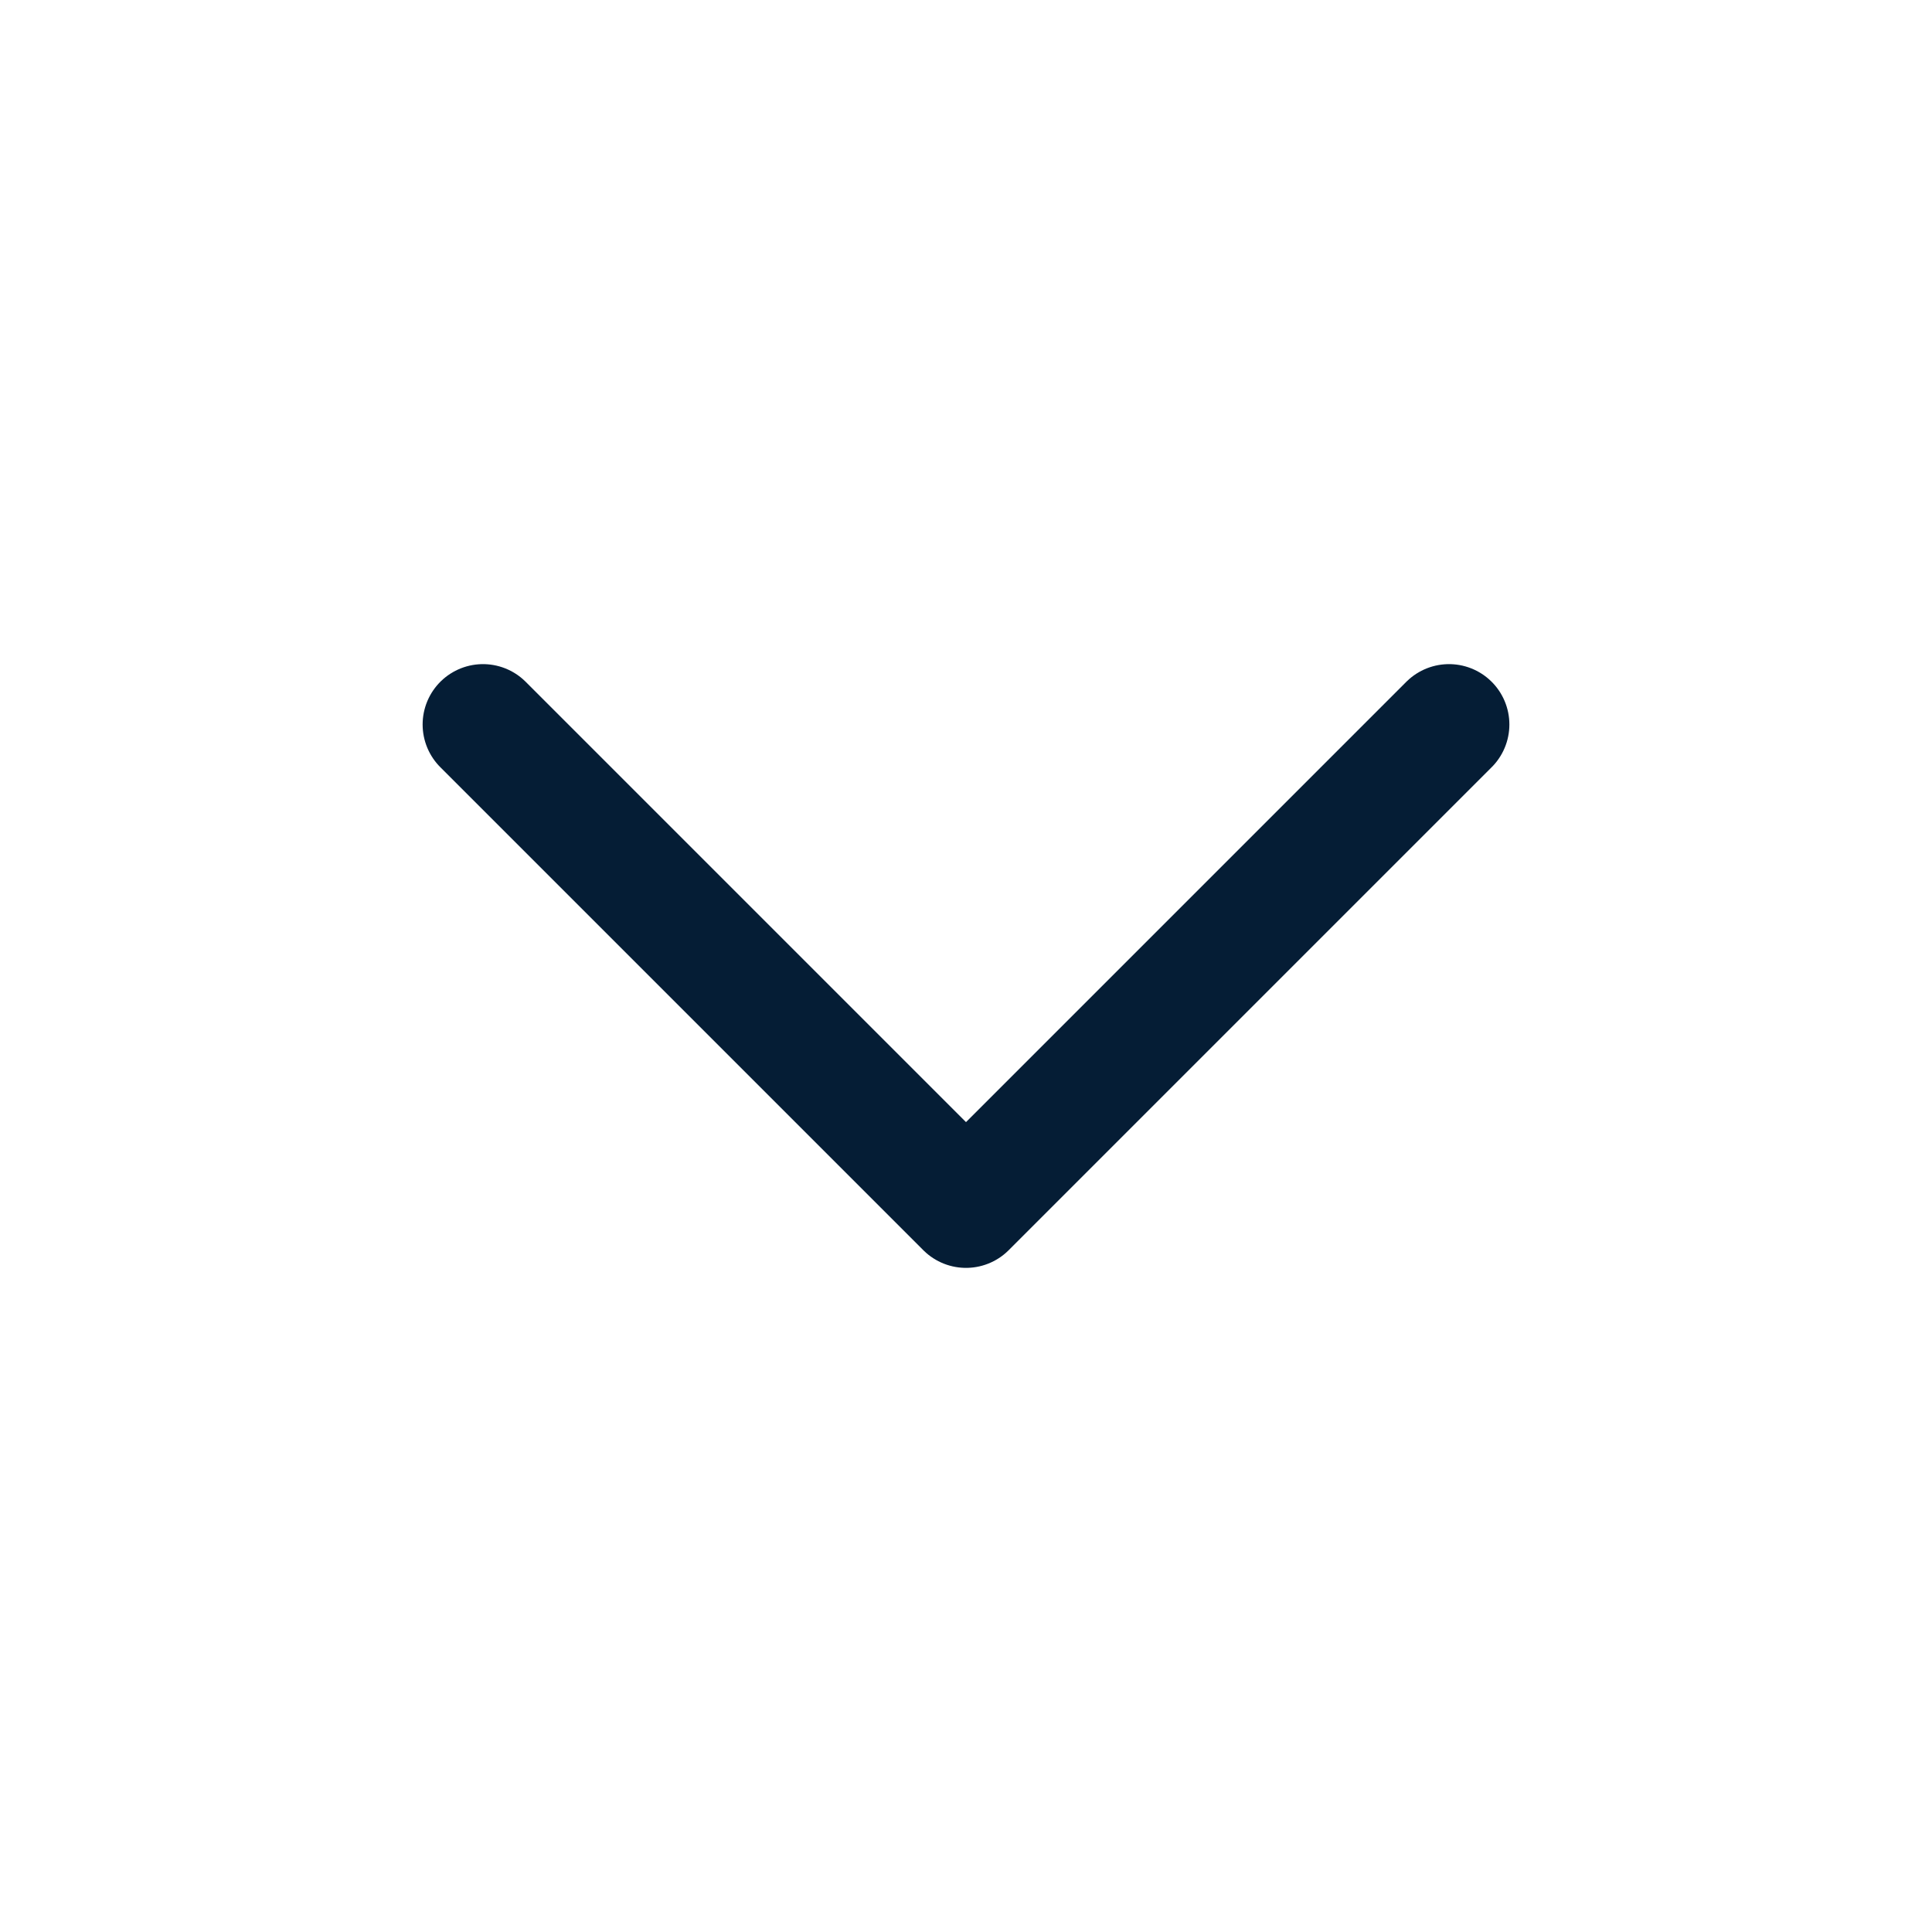
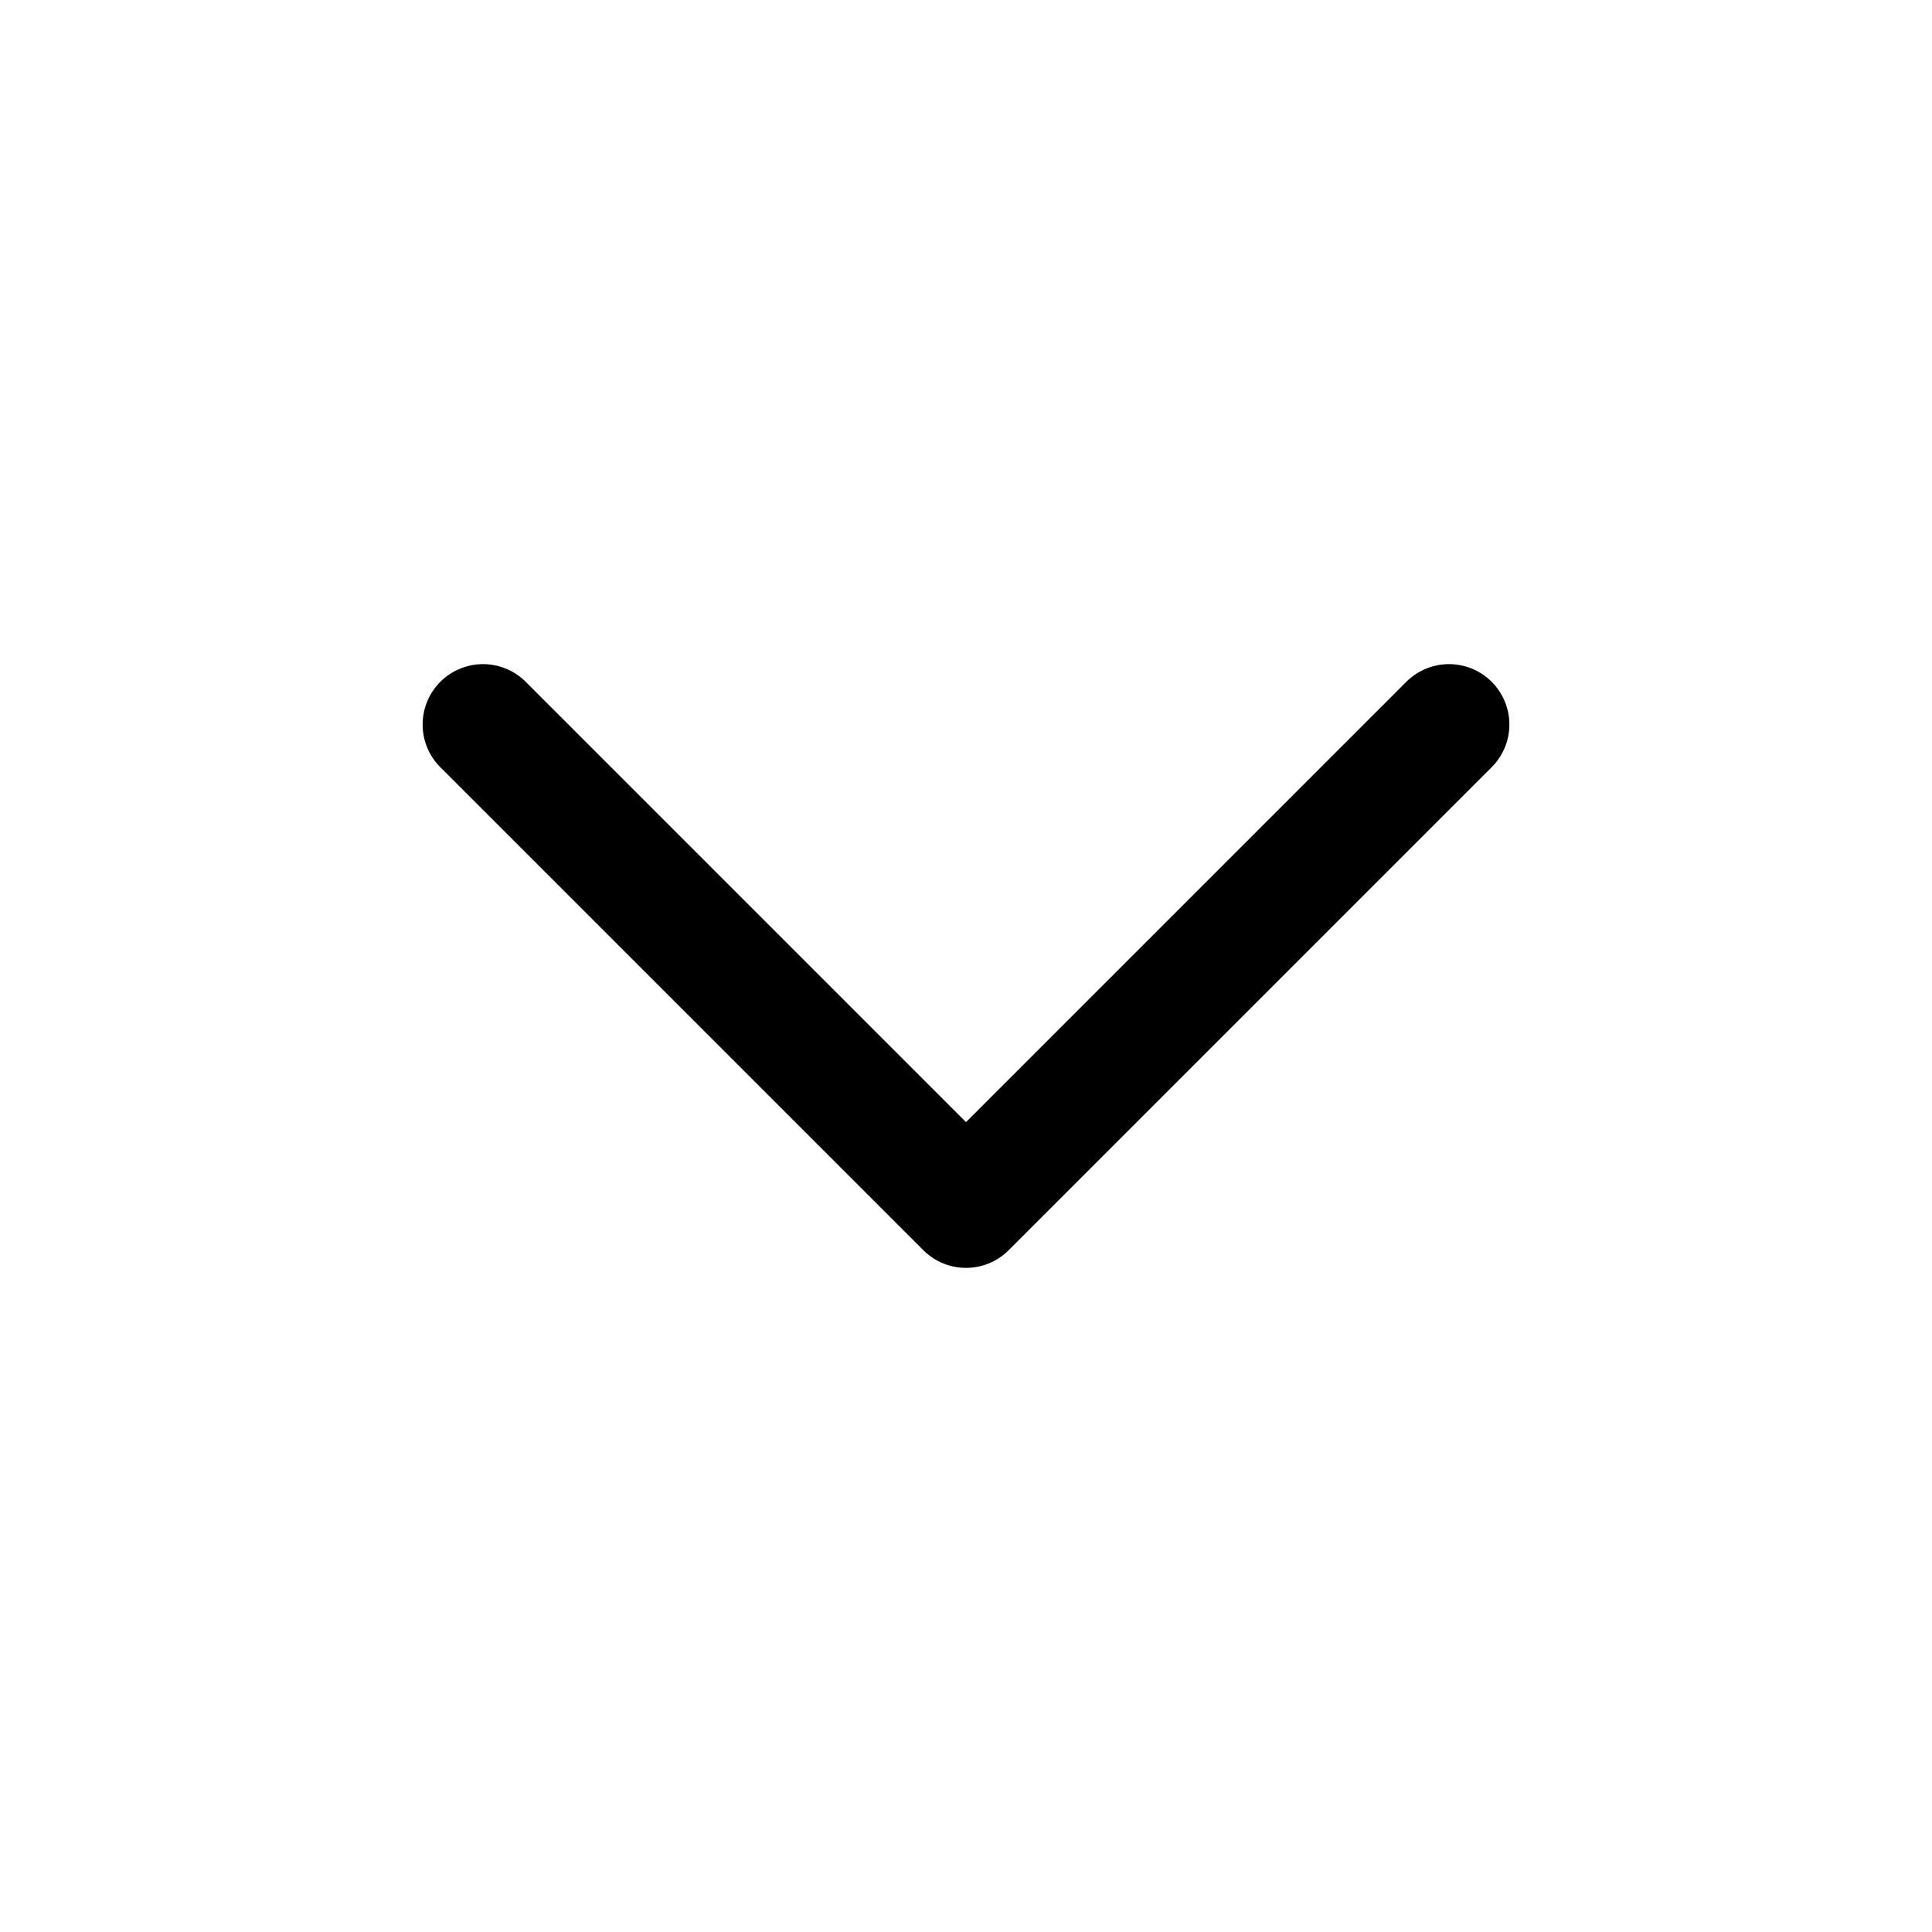
<svg xmlns="http://www.w3.org/2000/svg" width="24" height="24" viewBox="0 0 24 24" fill="none">
-   <path d="M6 9L12 15L18 9" stroke="#051D35" stroke-width="1.5" stroke-linecap="round" stroke-linejoin="round" />
+   <path d="M6 9L12 15L18 9" stroke="currentColor" stroke-width="1.5" stroke-linecap="round" stroke-linejoin="round" />
</svg>
